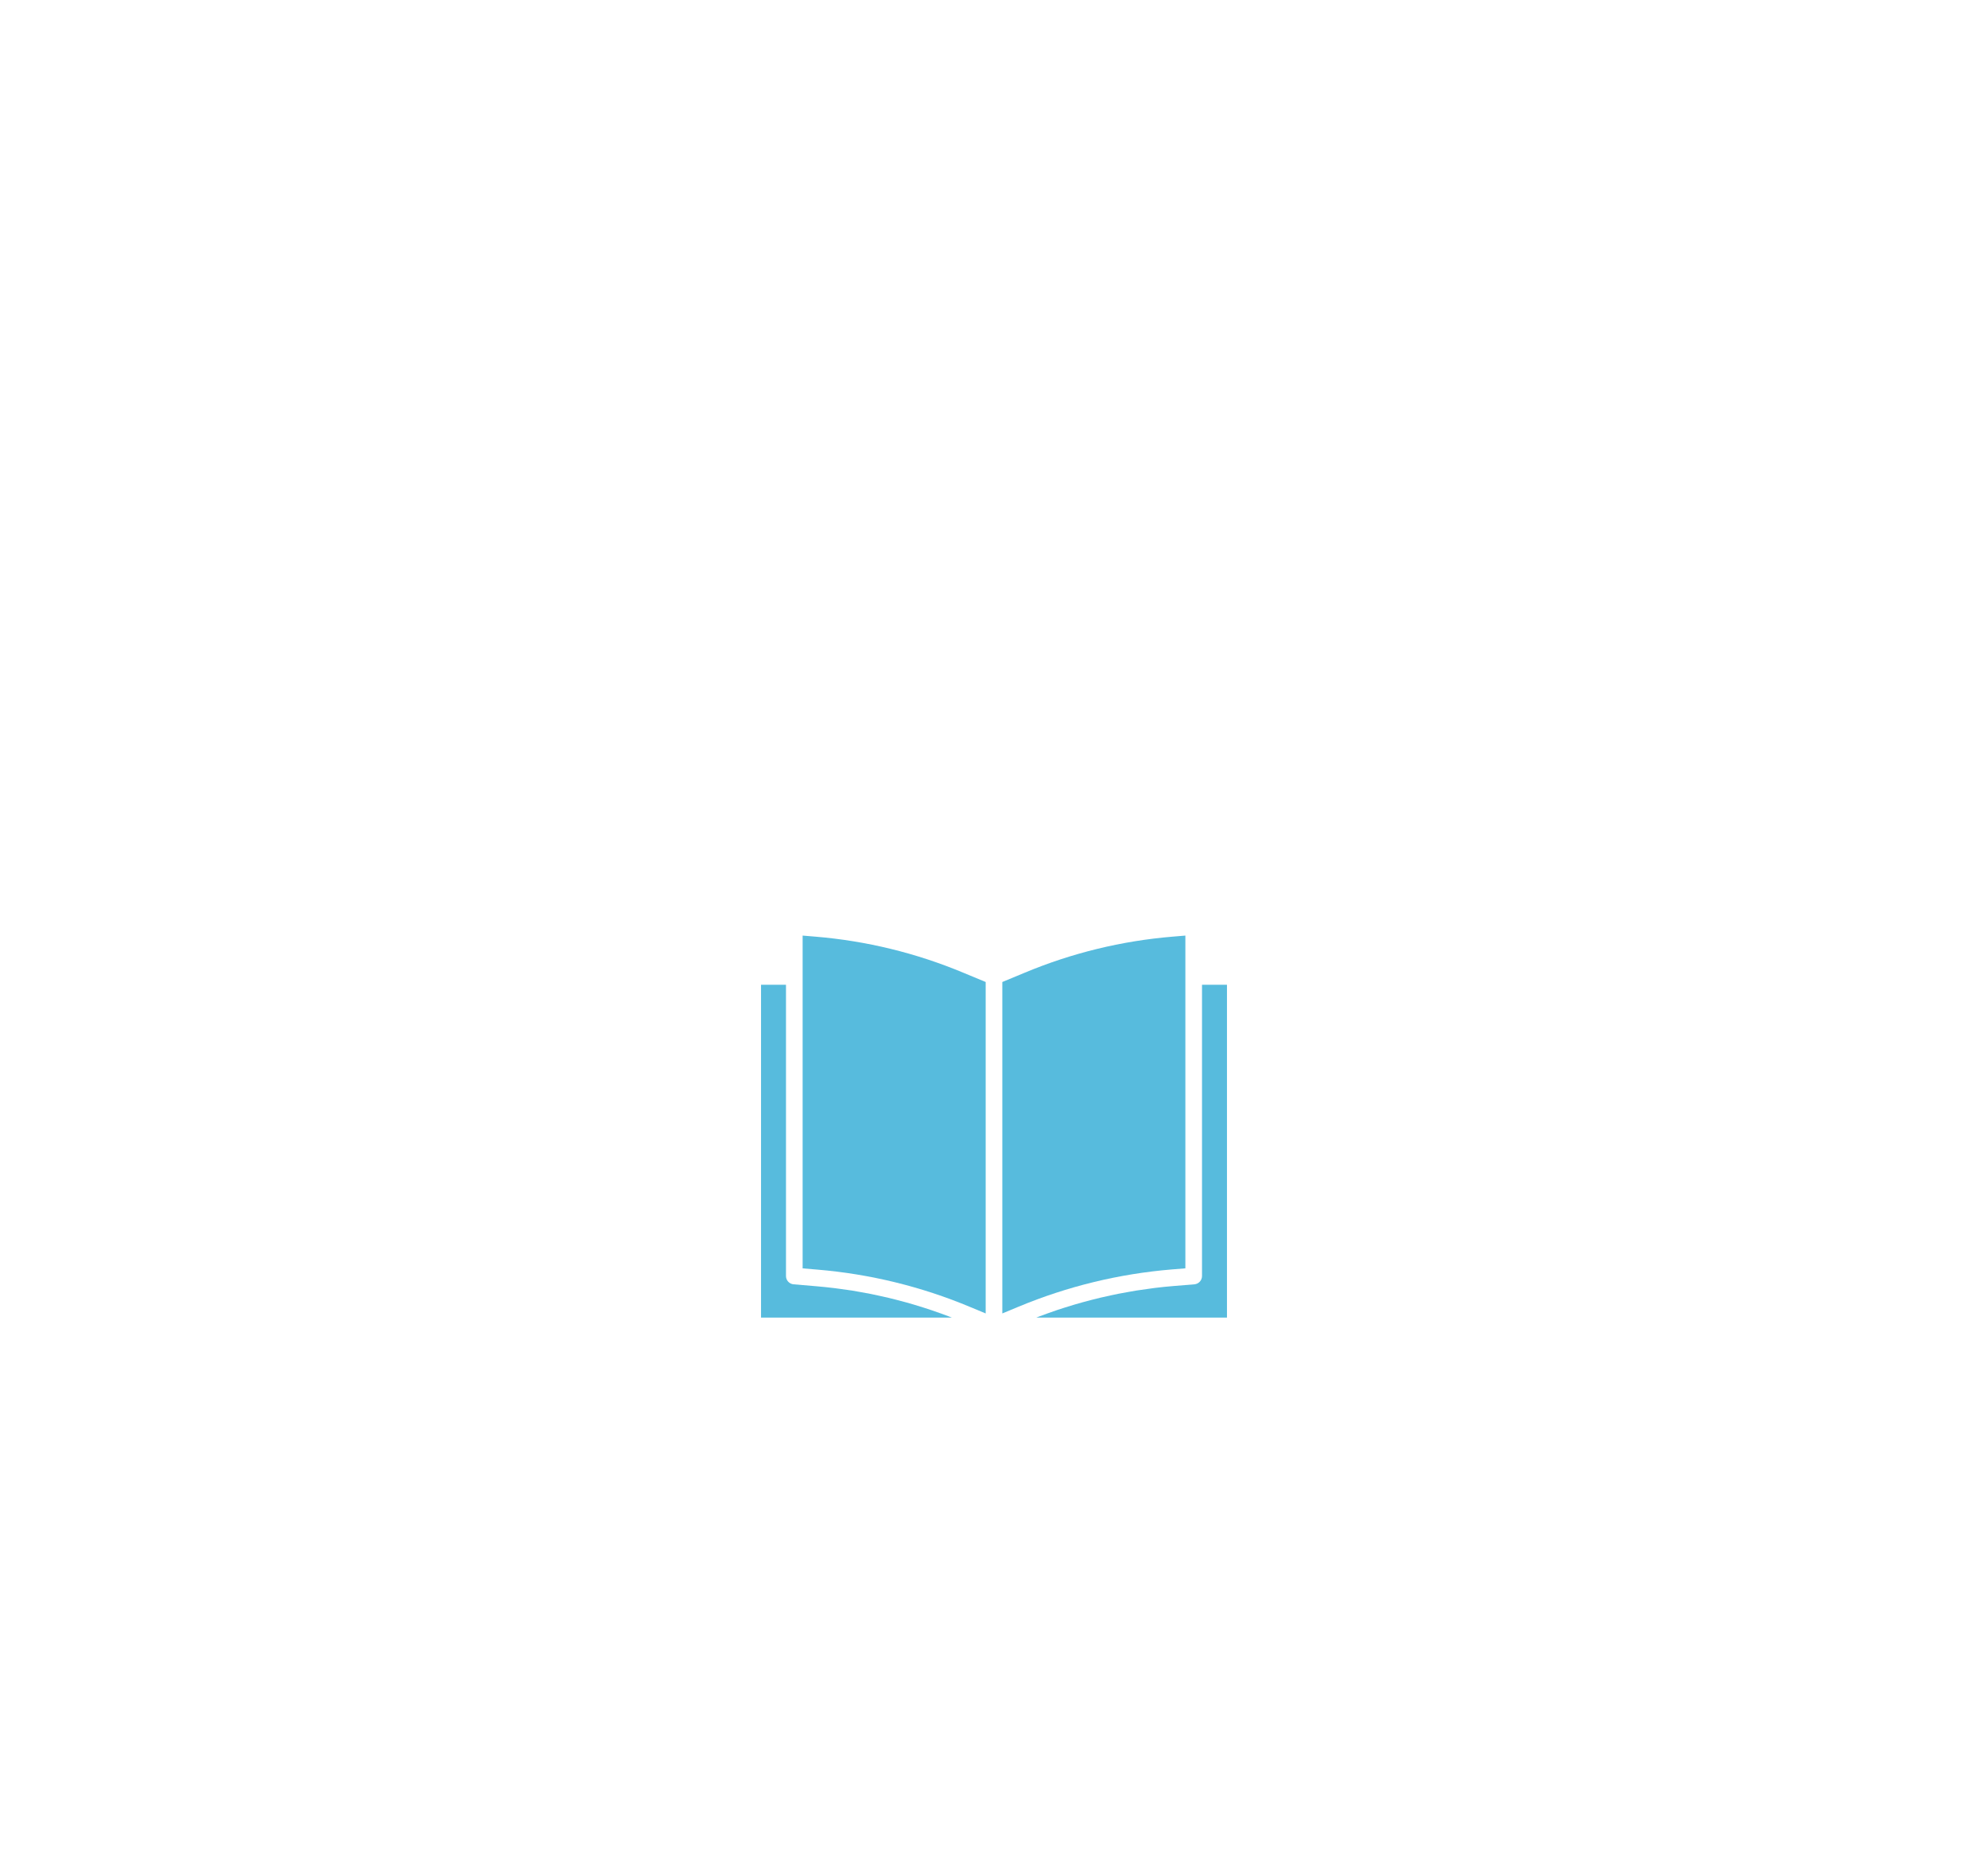
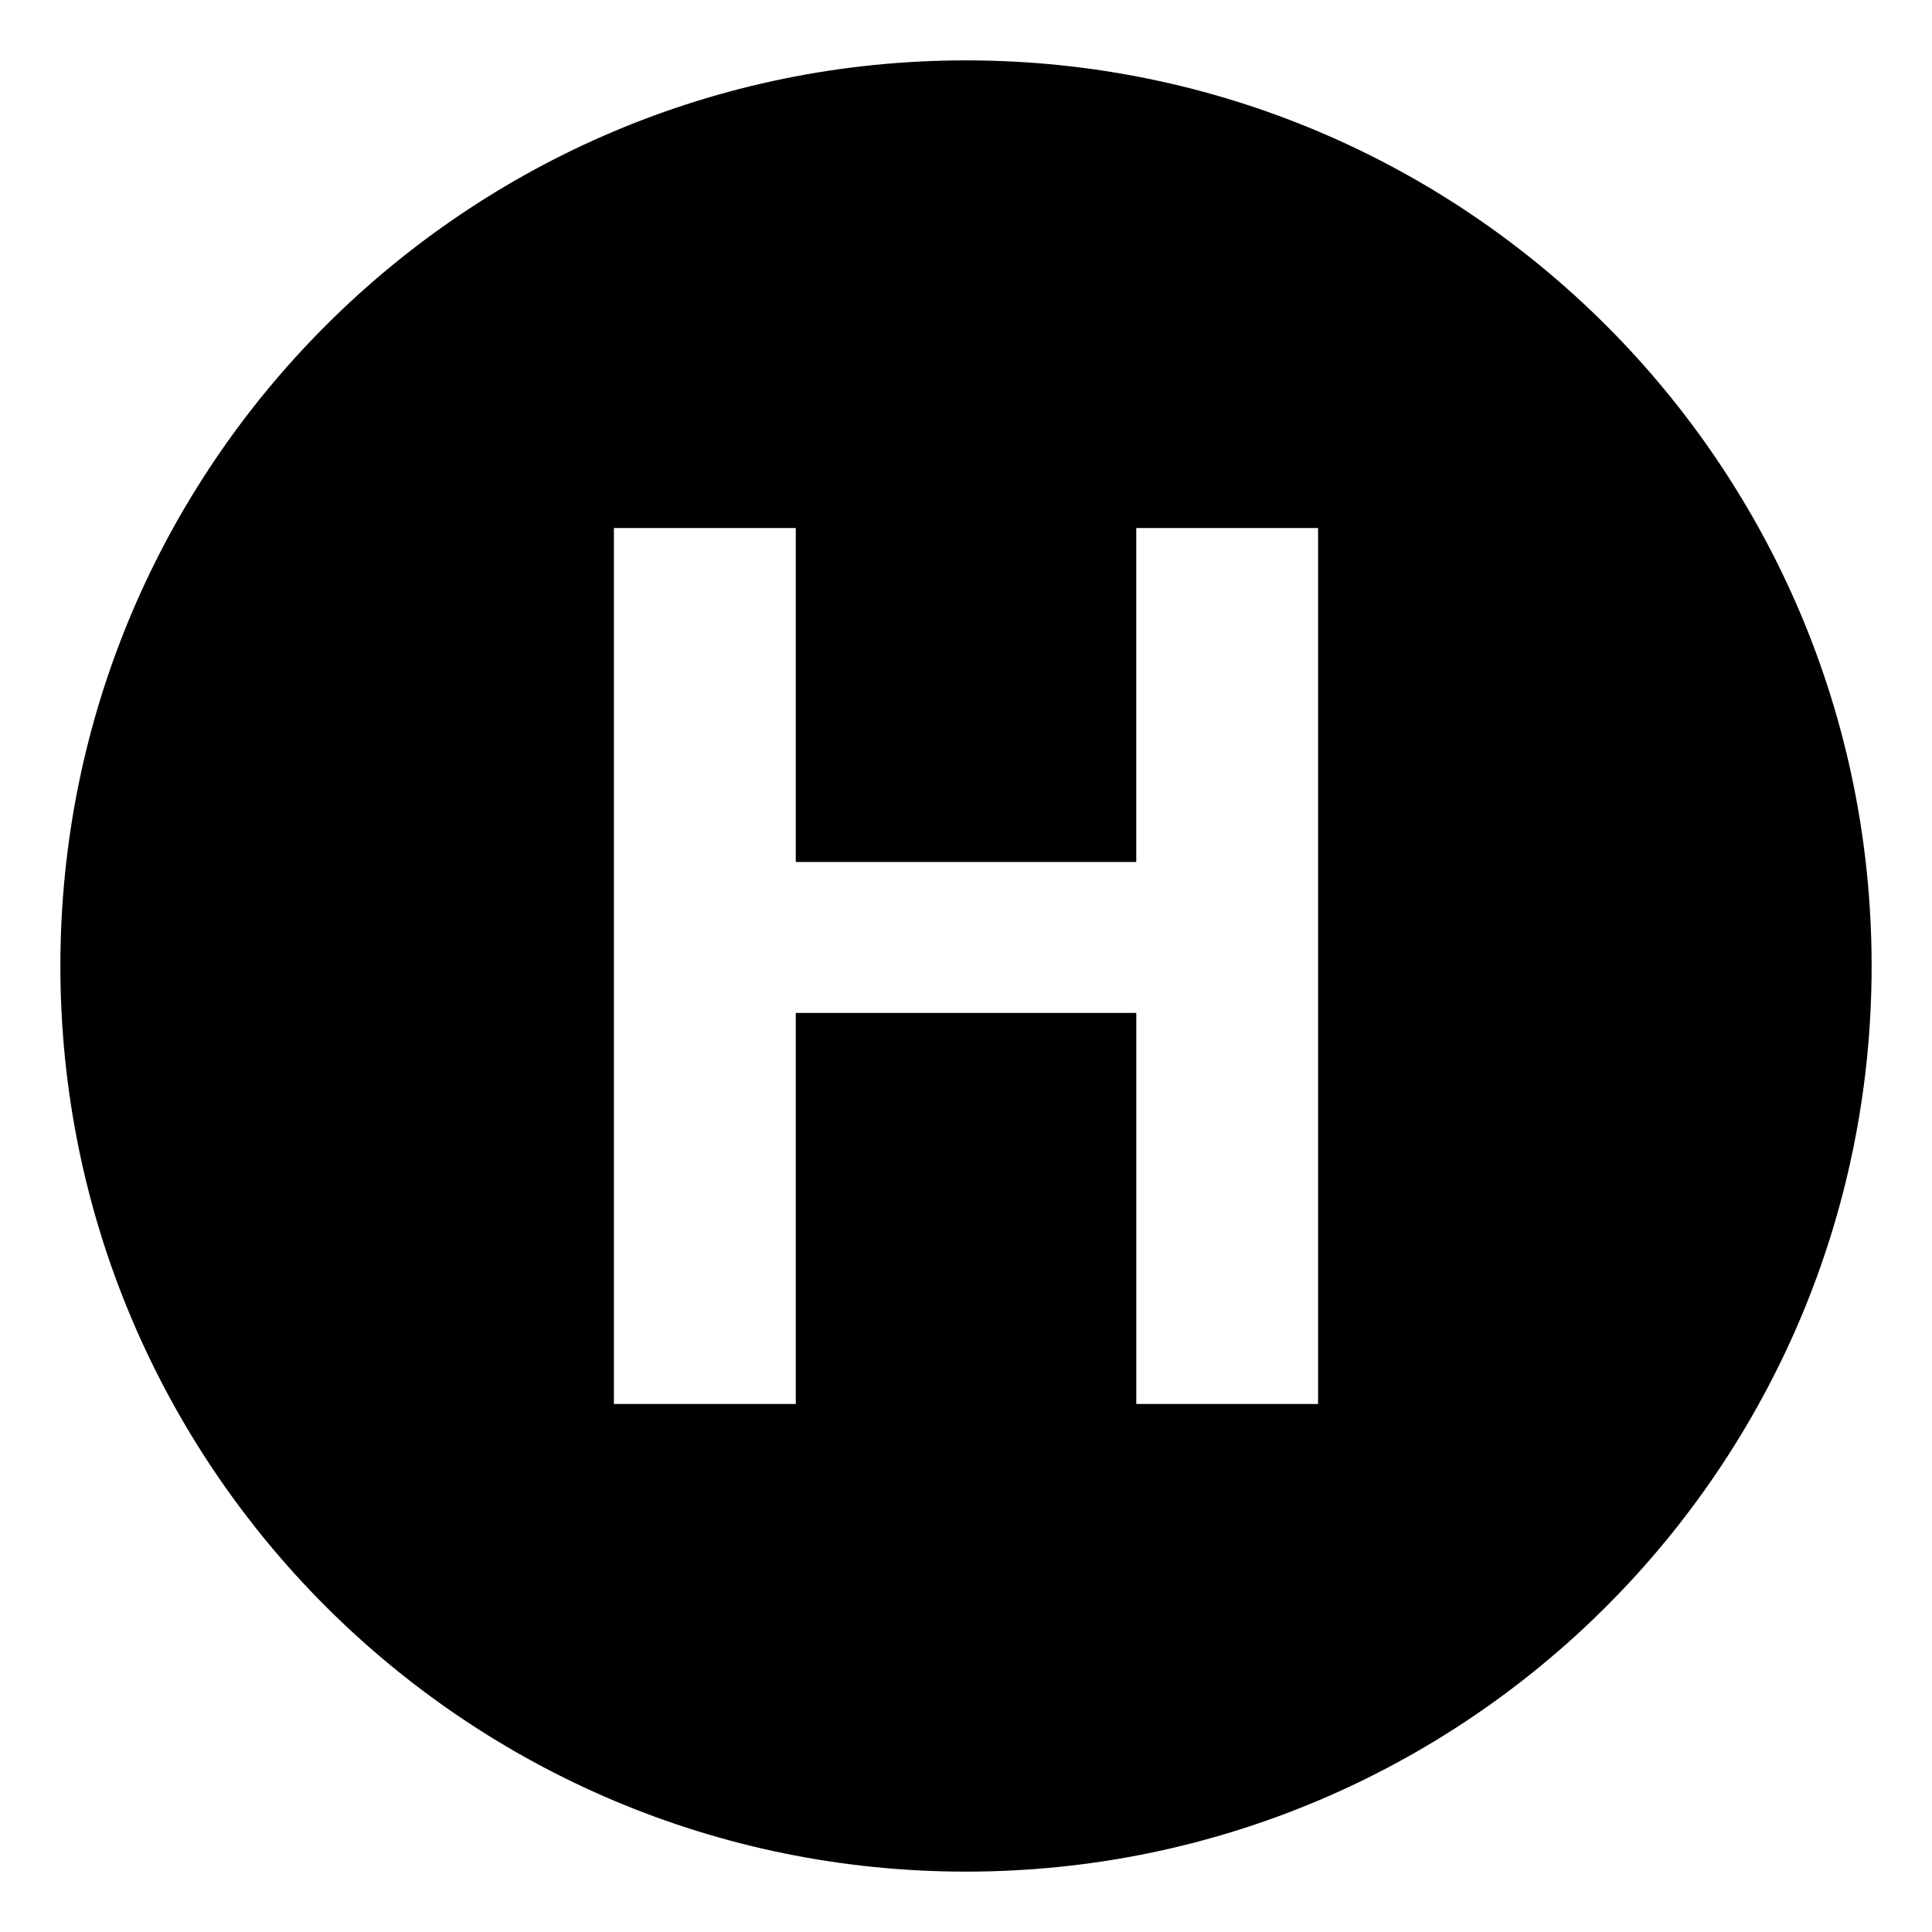
- <svg xmlns="http://www.w3.org/2000/svg" width="512" height="481" viewBox="0 0 512 481" fill="none">
-   <path d="M305.286 326.641V240.945L302.016 241.219C288.902 242.303 276.04 245.438 263.898 250.511L258.143 252.9V338.257L262.334 336.515C274.898 331.287 288.201 328.053 301.763 326.927L305.286 326.641Z" fill="#57BBDD" />
-   <path d="M316 253.614H309.571V328.614C309.576 329.731 308.719 330.665 307.604 330.757L302.116 331.207C300.532 331.338 298.952 331.5 297.379 331.693C296.868 331.755 296.361 331.837 295.853 331.908C294.792 332.049 293.733 332.192 292.678 332.36C292.062 332.458 291.451 332.573 290.838 332.681C289.893 332.846 288.946 333.011 288.004 333.197C287.36 333.326 286.718 333.47 286.062 333.609C285.164 333.8 284.266 333.994 283.375 334.207C282.706 334.366 282.04 334.534 281.375 334.704C280.508 334.918 279.645 335.149 278.782 335.39C278.112 335.574 277.441 335.769 276.773 335.965C275.916 336.219 275.071 336.476 274.225 336.746C273.562 336.96 272.899 337.175 272.239 337.388C271.391 337.674 270.548 337.969 269.708 338.274C269.065 338.507 268.422 338.741 267.765 338.987C267.471 339.099 267.179 339.218 266.886 339.332H316V253.614Z" fill="#57BBDD" />
-   <path d="M209.984 241.219L206.714 240.945V326.647L210.517 326.97C224.07 328.103 237.362 331.357 249.905 336.613L253.857 338.257V252.9L248.107 250.513C235.965 245.439 223.1 242.303 209.984 241.219Z" fill="#57BBDD" />
-   <path d="M196 253.614V339.328H245.149C244.885 339.225 244.621 339.114 244.355 339.015C243.742 338.782 243.124 338.559 242.507 338.334C241.636 338.018 240.767 337.711 239.89 337.417C239.256 337.202 238.62 336.994 237.982 336.791C237.113 336.505 236.24 336.236 235.367 335.985C234.723 335.797 234.081 335.608 233.438 335.428C232.557 335.184 231.674 334.953 230.789 334.726C230.146 334.56 229.503 334.395 228.846 334.241C227.948 334.027 227.045 333.83 226.143 333.636C225.501 333.497 224.857 333.356 224.215 333.227C223.28 333.043 222.342 332.878 221.403 332.713C220.788 332.606 220.173 332.499 219.557 332.389C218.521 332.225 217.482 332.086 216.443 331.945C215.918 331.875 215.397 331.792 214.872 331.732C213.301 331.542 211.729 331.379 210.158 331.246L204.389 330.757C203.277 330.662 202.424 329.729 202.428 328.614V253.614H196Z" fill="#57BBDD" />
+ <svg xmlns="http://www.w3.org/2000/svg" width="800px" height="800px" viewBox="0 0 64 64" aria-hidden="true" role="img" class="iconify iconify--emojione-monotone" preserveAspectRatio="xMidYMid meet">
+   <path d="M32 2C15.432 2 2 15.432 2 32s13.432 30 30 30s30-13.432 30-30S48.568 2 32 2zm11.664 44.508h-6.023V33.555h-11.28v12.953h-6.025V17.492h6.025v11.063H37.64V17.492h6.023v29.016z" fill="#000000" />
</svg>
